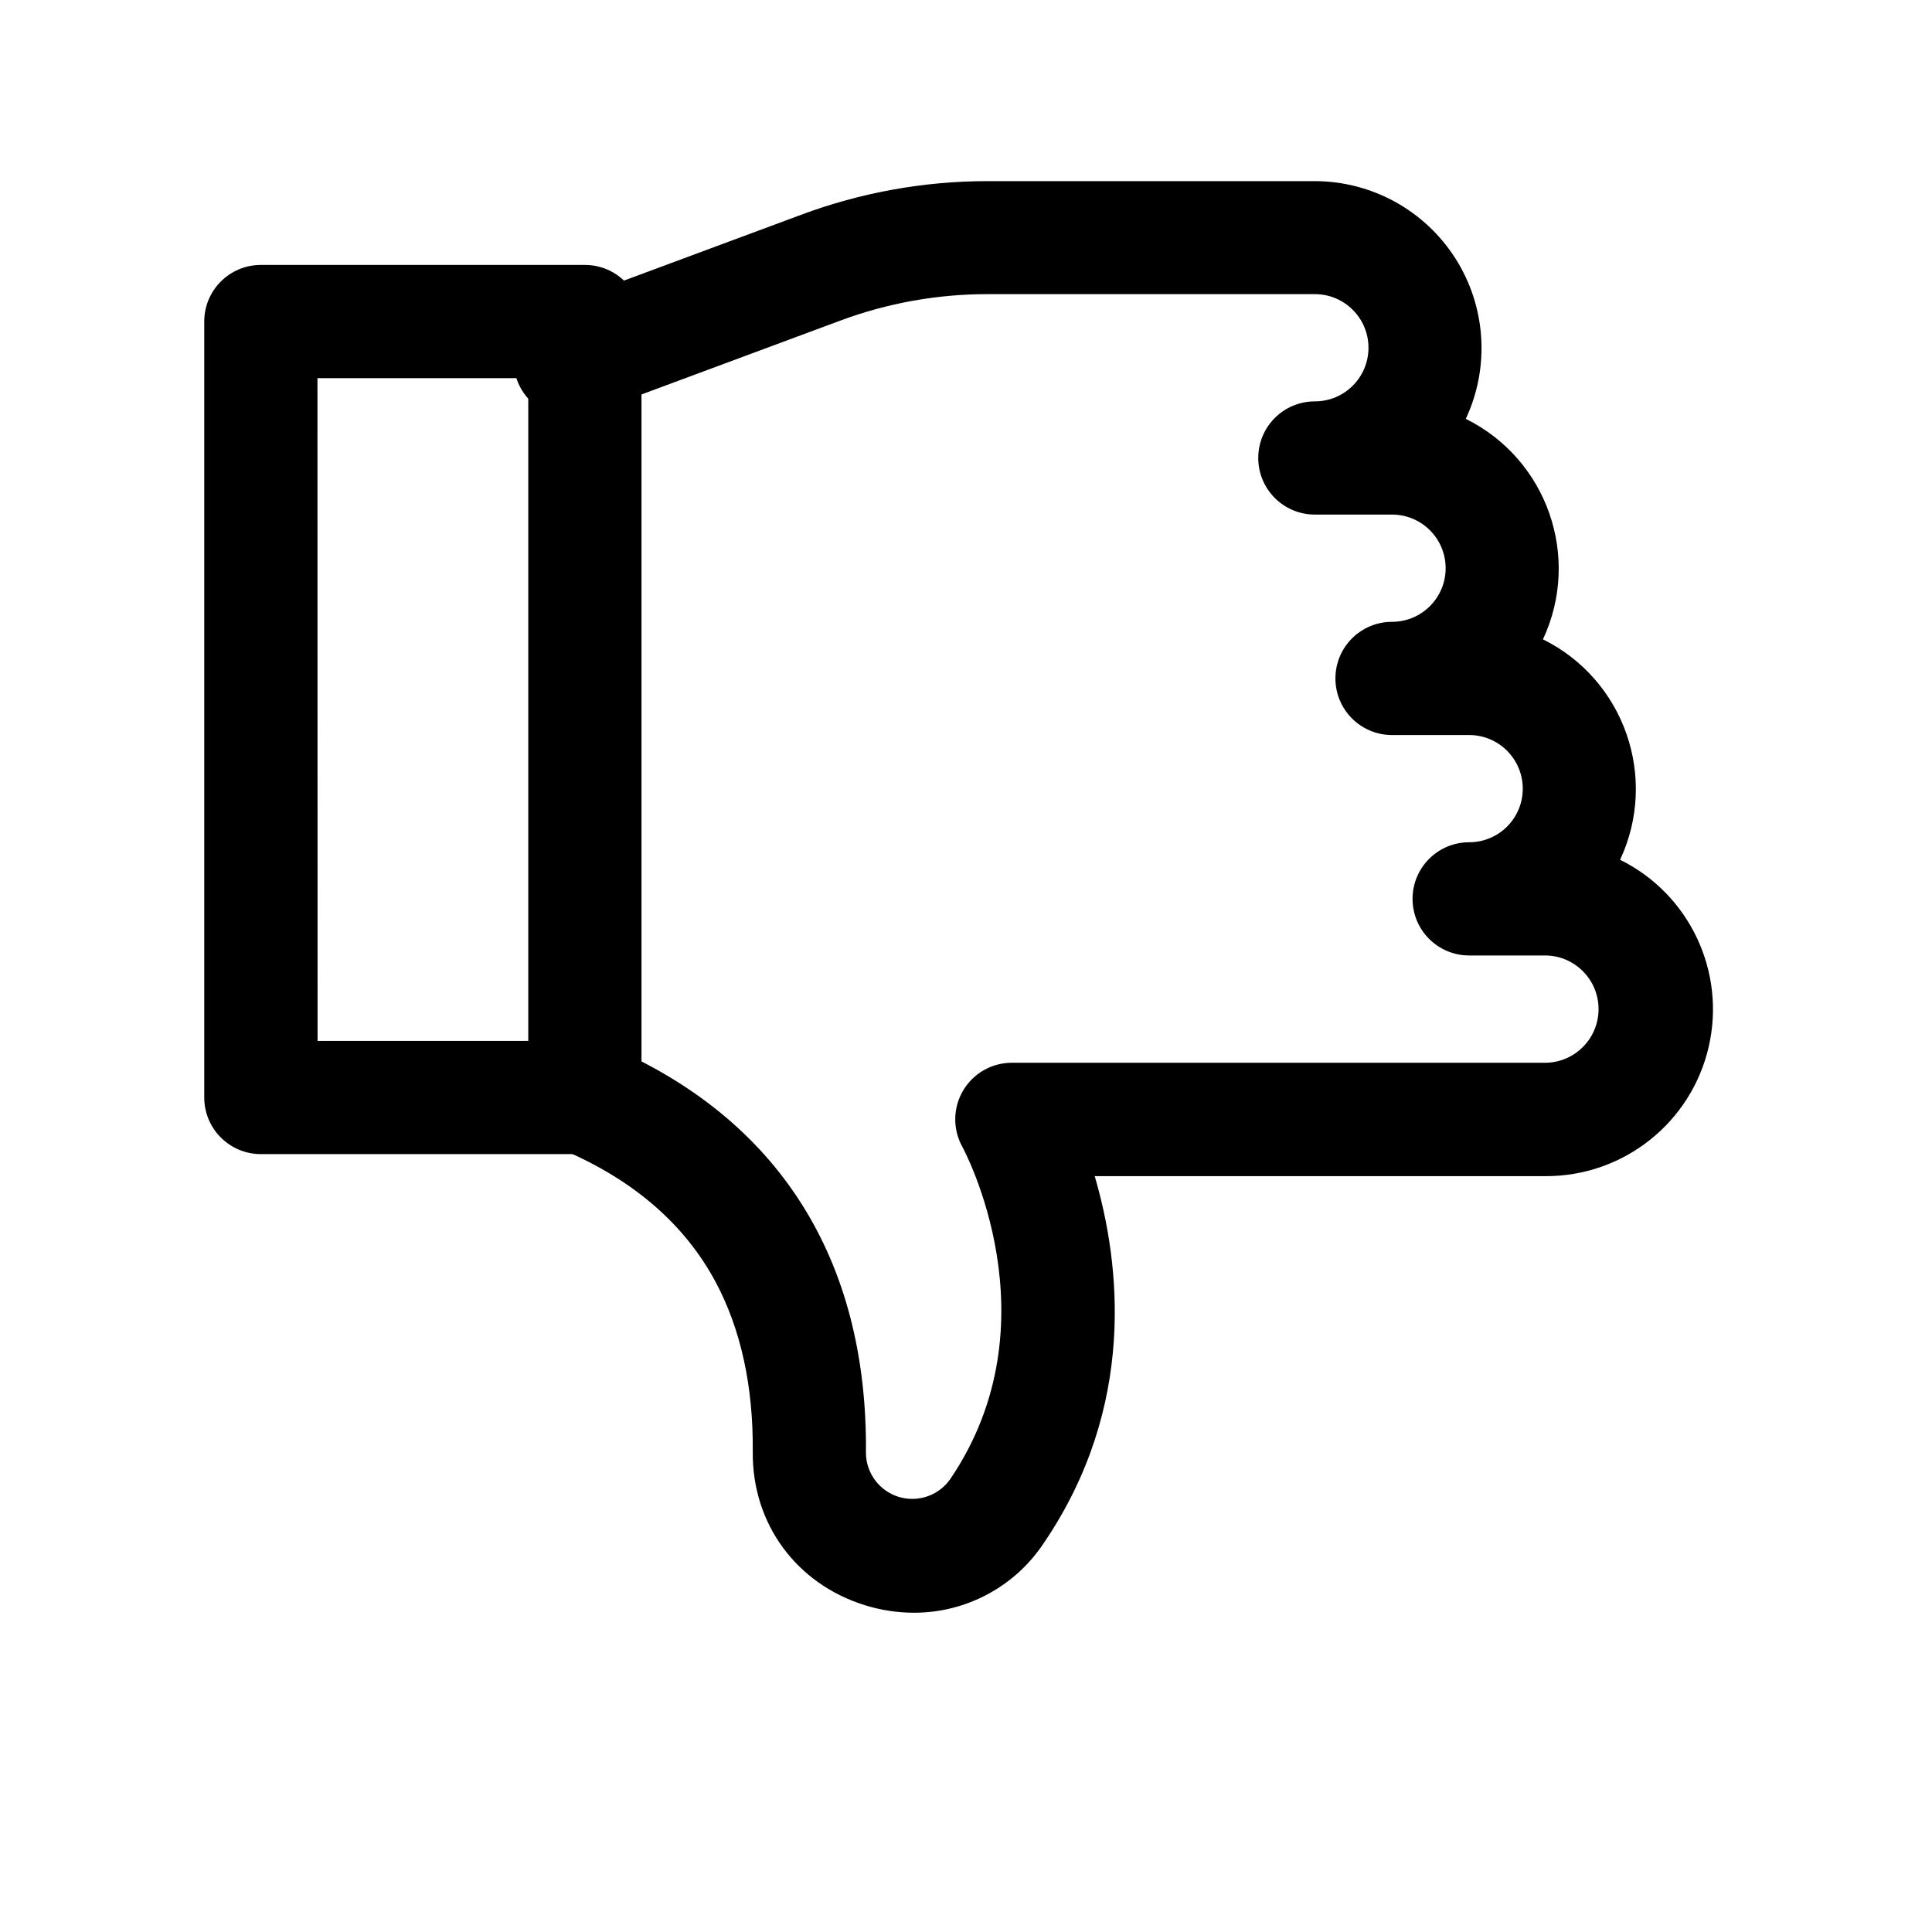
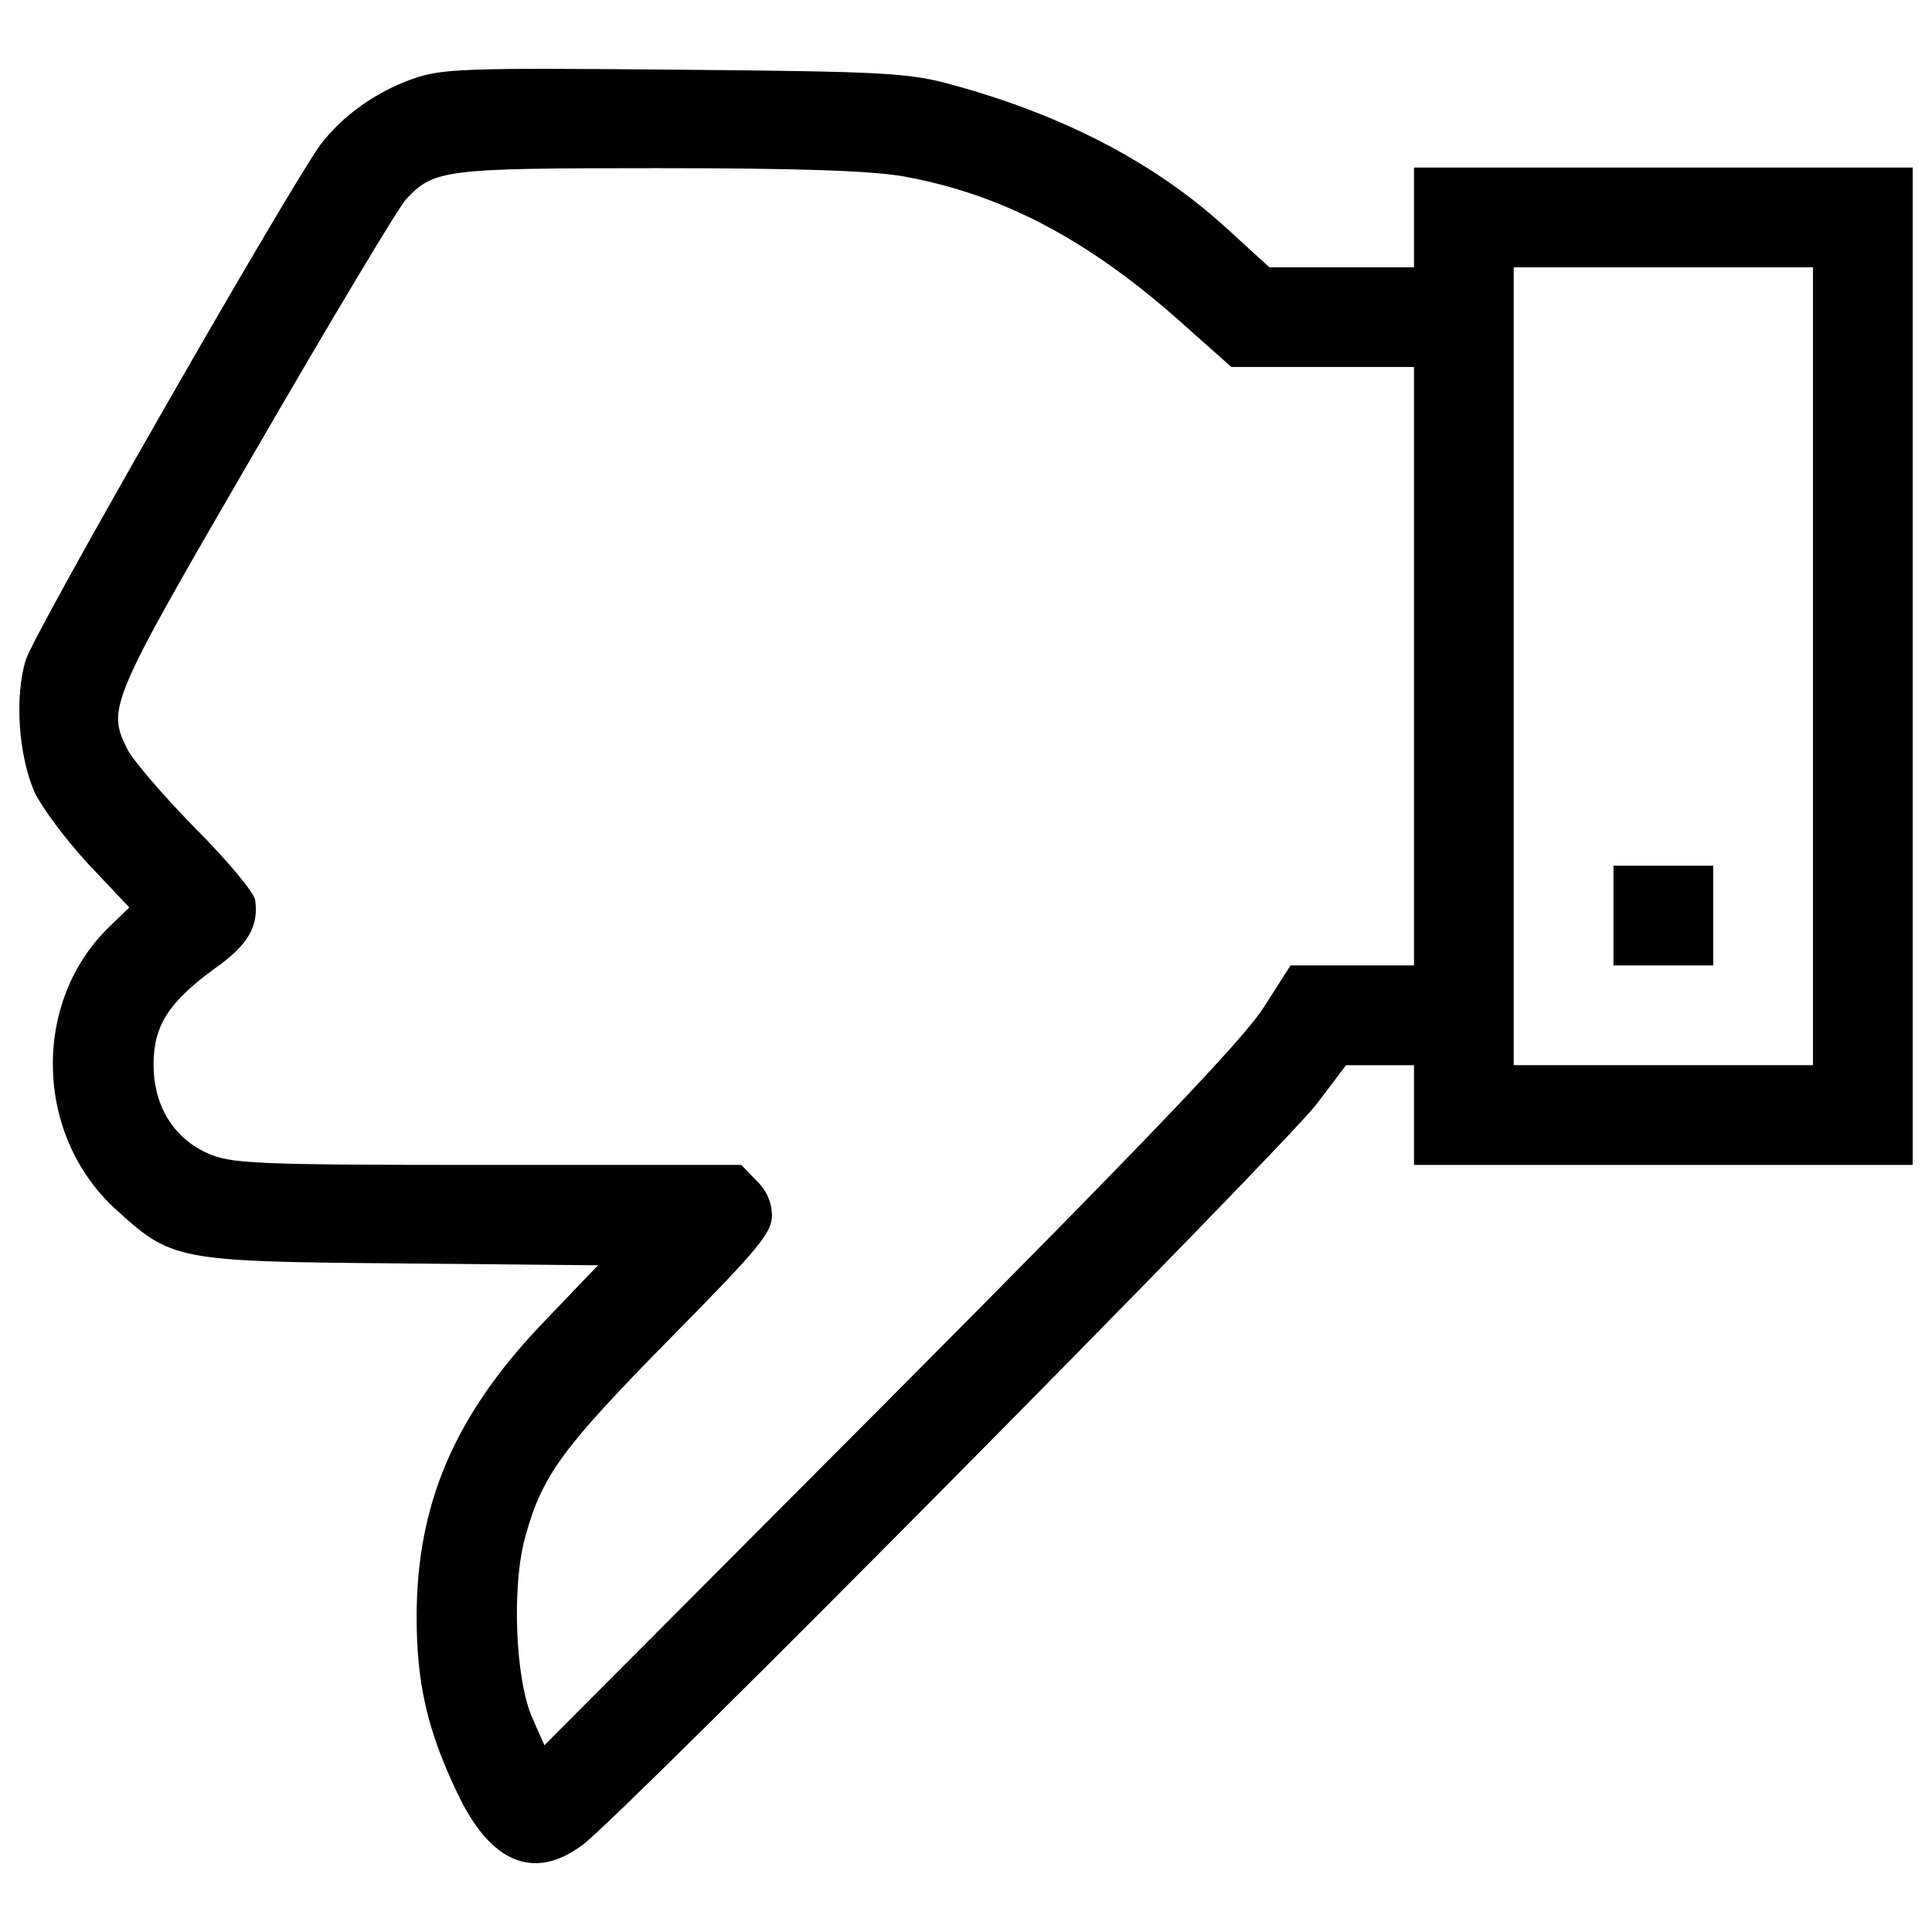
- <svg xmlns="http://www.w3.org/2000/svg" viewBox="0 0 512 512">
-   <g data-name="1" id="_1">
-     <path d="M242.28,427.39a43.85,43.85,0,0,1-13.1-2c-18.22-5.69-29.87-21.64-29.69-40.62.16-17.35-3.15-32.5-9.83-45-8.19-15.33-21.83-27.13-40.55-35.08A15,15,0,1,1,160.83,277c45.4,19.26,69.14,56.6,68.65,108a12.28,12.28,0,0,0,22.33,7c28.34-41.71,3.47-87.63,3.22-88.09a15,15,0,0,1,13.12-22.27H409.79a14.22,14.22,0,0,0,0-28.43H389.34a15,15,0,1,1,0-30,14.2,14.2,0,0,0,14.21-14.21,14.23,14.23,0,0,0-14.21-14.21H368.9a15,15,0,0,1,0-30,14.21,14.21,0,1,0,0-28.42H348.45a15,15,0,0,1,0-30,14.21,14.21,0,1,0,0-28.42H261.8a111.69,111.69,0,0,0-39.07,7l-67.5,25.07A15,15,0,0,1,144.78,82l67.5-25.07A141.5,141.5,0,0,1,261.8,48h86.65a44.25,44.25,0,0,1,40,63,44.27,44.27,0,0,1,20.45,58.43,44.27,44.27,0,0,1,20.44,58.42,44.21,44.21,0,0,1-19.59,83.84H290.11c6.77,23.11,11.23,60.85-13.48,97.22A41.21,41.21,0,0,1,242.28,427.39Z" />
-     <path d="M155,305.85H69.13a15,15,0,0,1-15-15V85.21a15,15,0,0,1,15-15H155a15,15,0,0,1,15,15V290.85A15,15,0,0,1,155,305.85Zm-70.84-30H140V100.21H84.13Z" />
+ <svg xmlns="http://www.w3.org/2000/svg" version="1.1" x="0px" y="0px" viewBox="0 0 1000 1000" enable-background="new 0 0 1000 1000" xml:space="preserve">
+   <g>
+     <g transform="translate(0,511) scale(0.1,-0.1)">
+       <path d="M2133.8,4701c-190.3-67.8-361.3-190.4-474.3-338.8C1504.6,4152.5,175.3,1835.8,133.4,1693.9c-58.1-187.1-38.7-490.4,45.2-684c38.7-80.7,161.3-245.2,277.5-371l213-225.9L562.5,309.7c-396.9-387.2-384-1071.2,32.3-1455.2c293.6-267.8,312.9-274.3,1474.5-283.9l1026.1-9.7l-290.4-303.3c-451.7-474.3-648.5-932.4-648.5-1516.5c0-342,54.9-587.2,209.7-909.9c171-364.6,396.9-458.2,648.5-271c200,145.2,3629.8,3610.4,3800.8,3836.3l151.6,200h177.5h174.2v-258.1v-258.1h1290.6H9900v2581.2v2581.2H8609.4H7318.8v-258.1v-258.1h-374.3h-374.3l-222.6,203.3c-367.8,335.6-835.7,580.8-1410,738.9c-229.1,64.5-345.2,71-1442.3,80.7C2404.8,4759.1,2288.7,4755.8,2133.8,4701z M4673.1,4197.7c519.5-93.6,971.2-332.3,1468.1-780.8l232.3-206.5h474.3h471.1V1661.6V112.9h-319.4H6680l-138.7-216.2c-100-161.3-626-709.8-1929.4-2019.8l-1794-1800.4l-61.3,138.7c-90.4,200.1-109.7,693.7-35.5,948.6c87.1,312.9,193.6,454.9,745.3,1016.3c461.4,467.9,529.1,548.5,529.1,638.8c0,67.7-29,132.3-80.7,180.7l-77.4,80.7H2521c-1213.1,0-1326.1,6.5-1448.7,61.3c-177.5,80.7-277.5,248.5-277.5,458.2c0,200,77.4,322.6,316.2,496.9c174.2,122.6,229.1,219.4,209.7,354.9c-3.2,35.5-142,203.3-309.8,371c-164.5,167.8-322.7,351.7-351.7,409.8c-106.5,212.9-93.6,242,661.4,1542.3c390.4,674.3,742.1,1261.6,780.8,1303.5c145.2,154.9,196.8,161.3,1297.1,161.3C4124.6,4239.6,4502.1,4226.7,4673.1,4197.7z M9383.8,1661.6v-2065h-774.4H7835v2065v2065h774.4h774.4V1661.6z" />
+       <path d="M8351.3,371V112.9h258.1h258.1V371v258.1h-258.1h-258.1V371z" />
+     </g>
  </g>
</svg>
